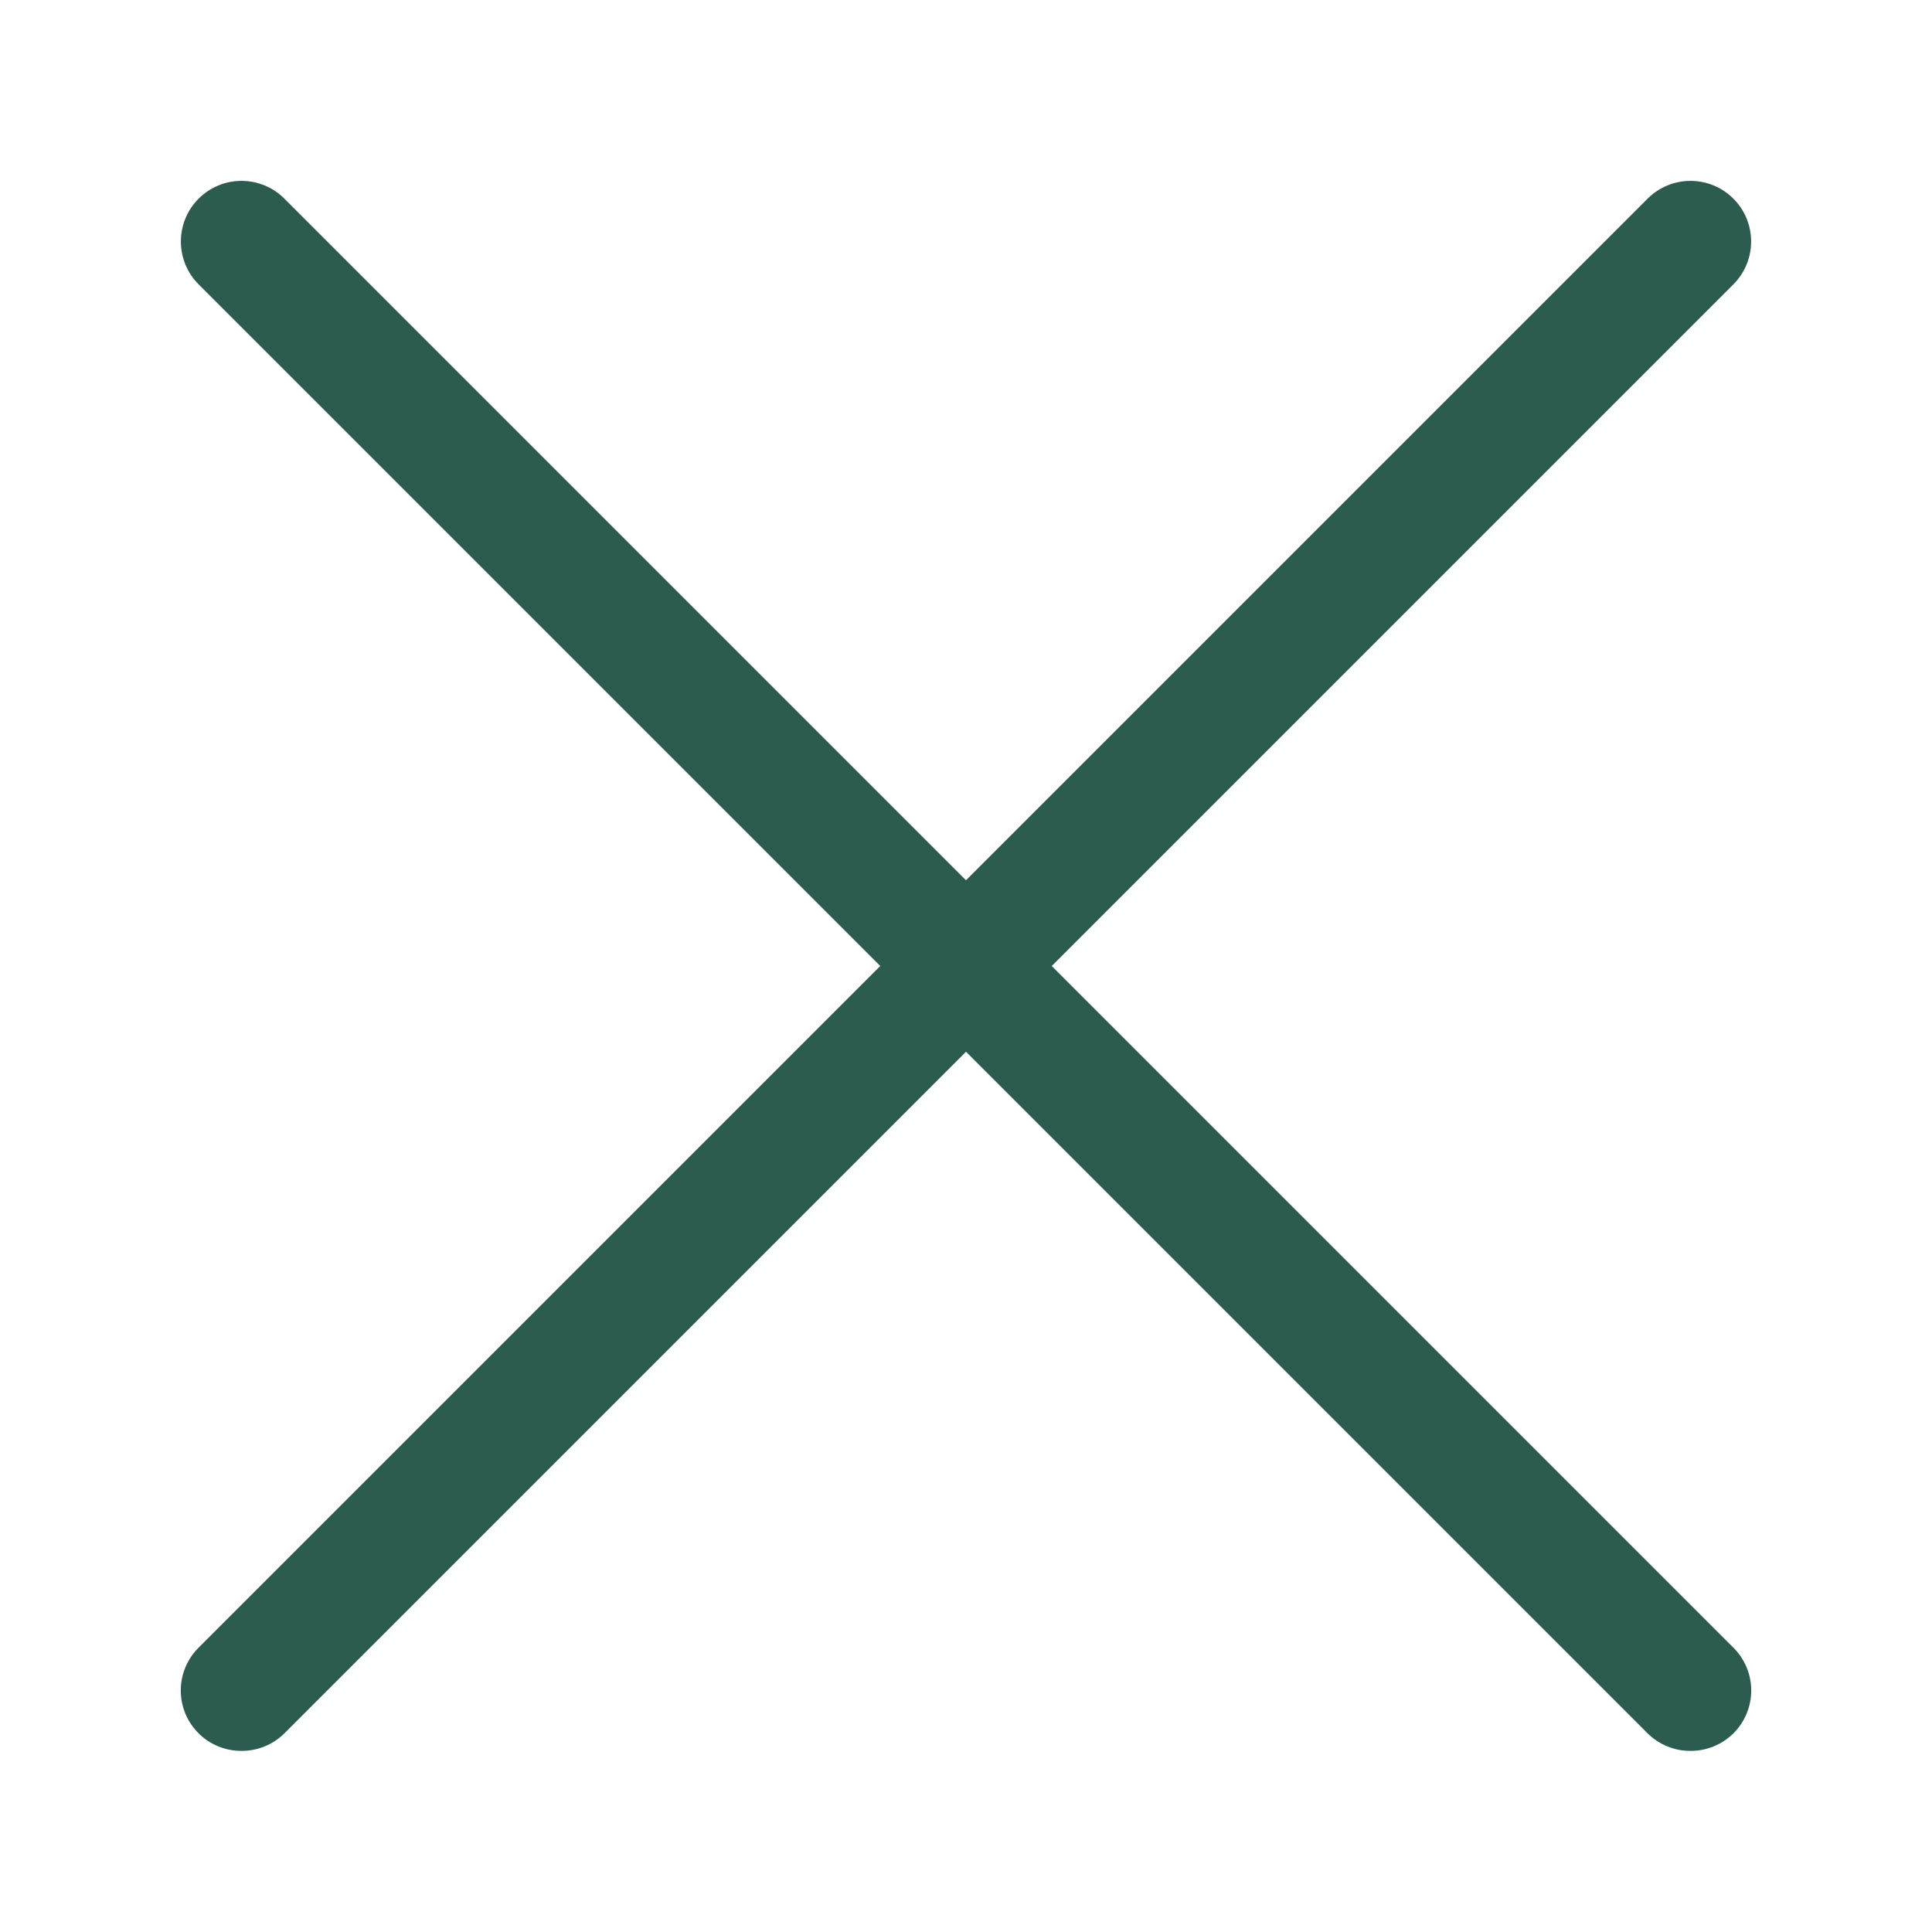
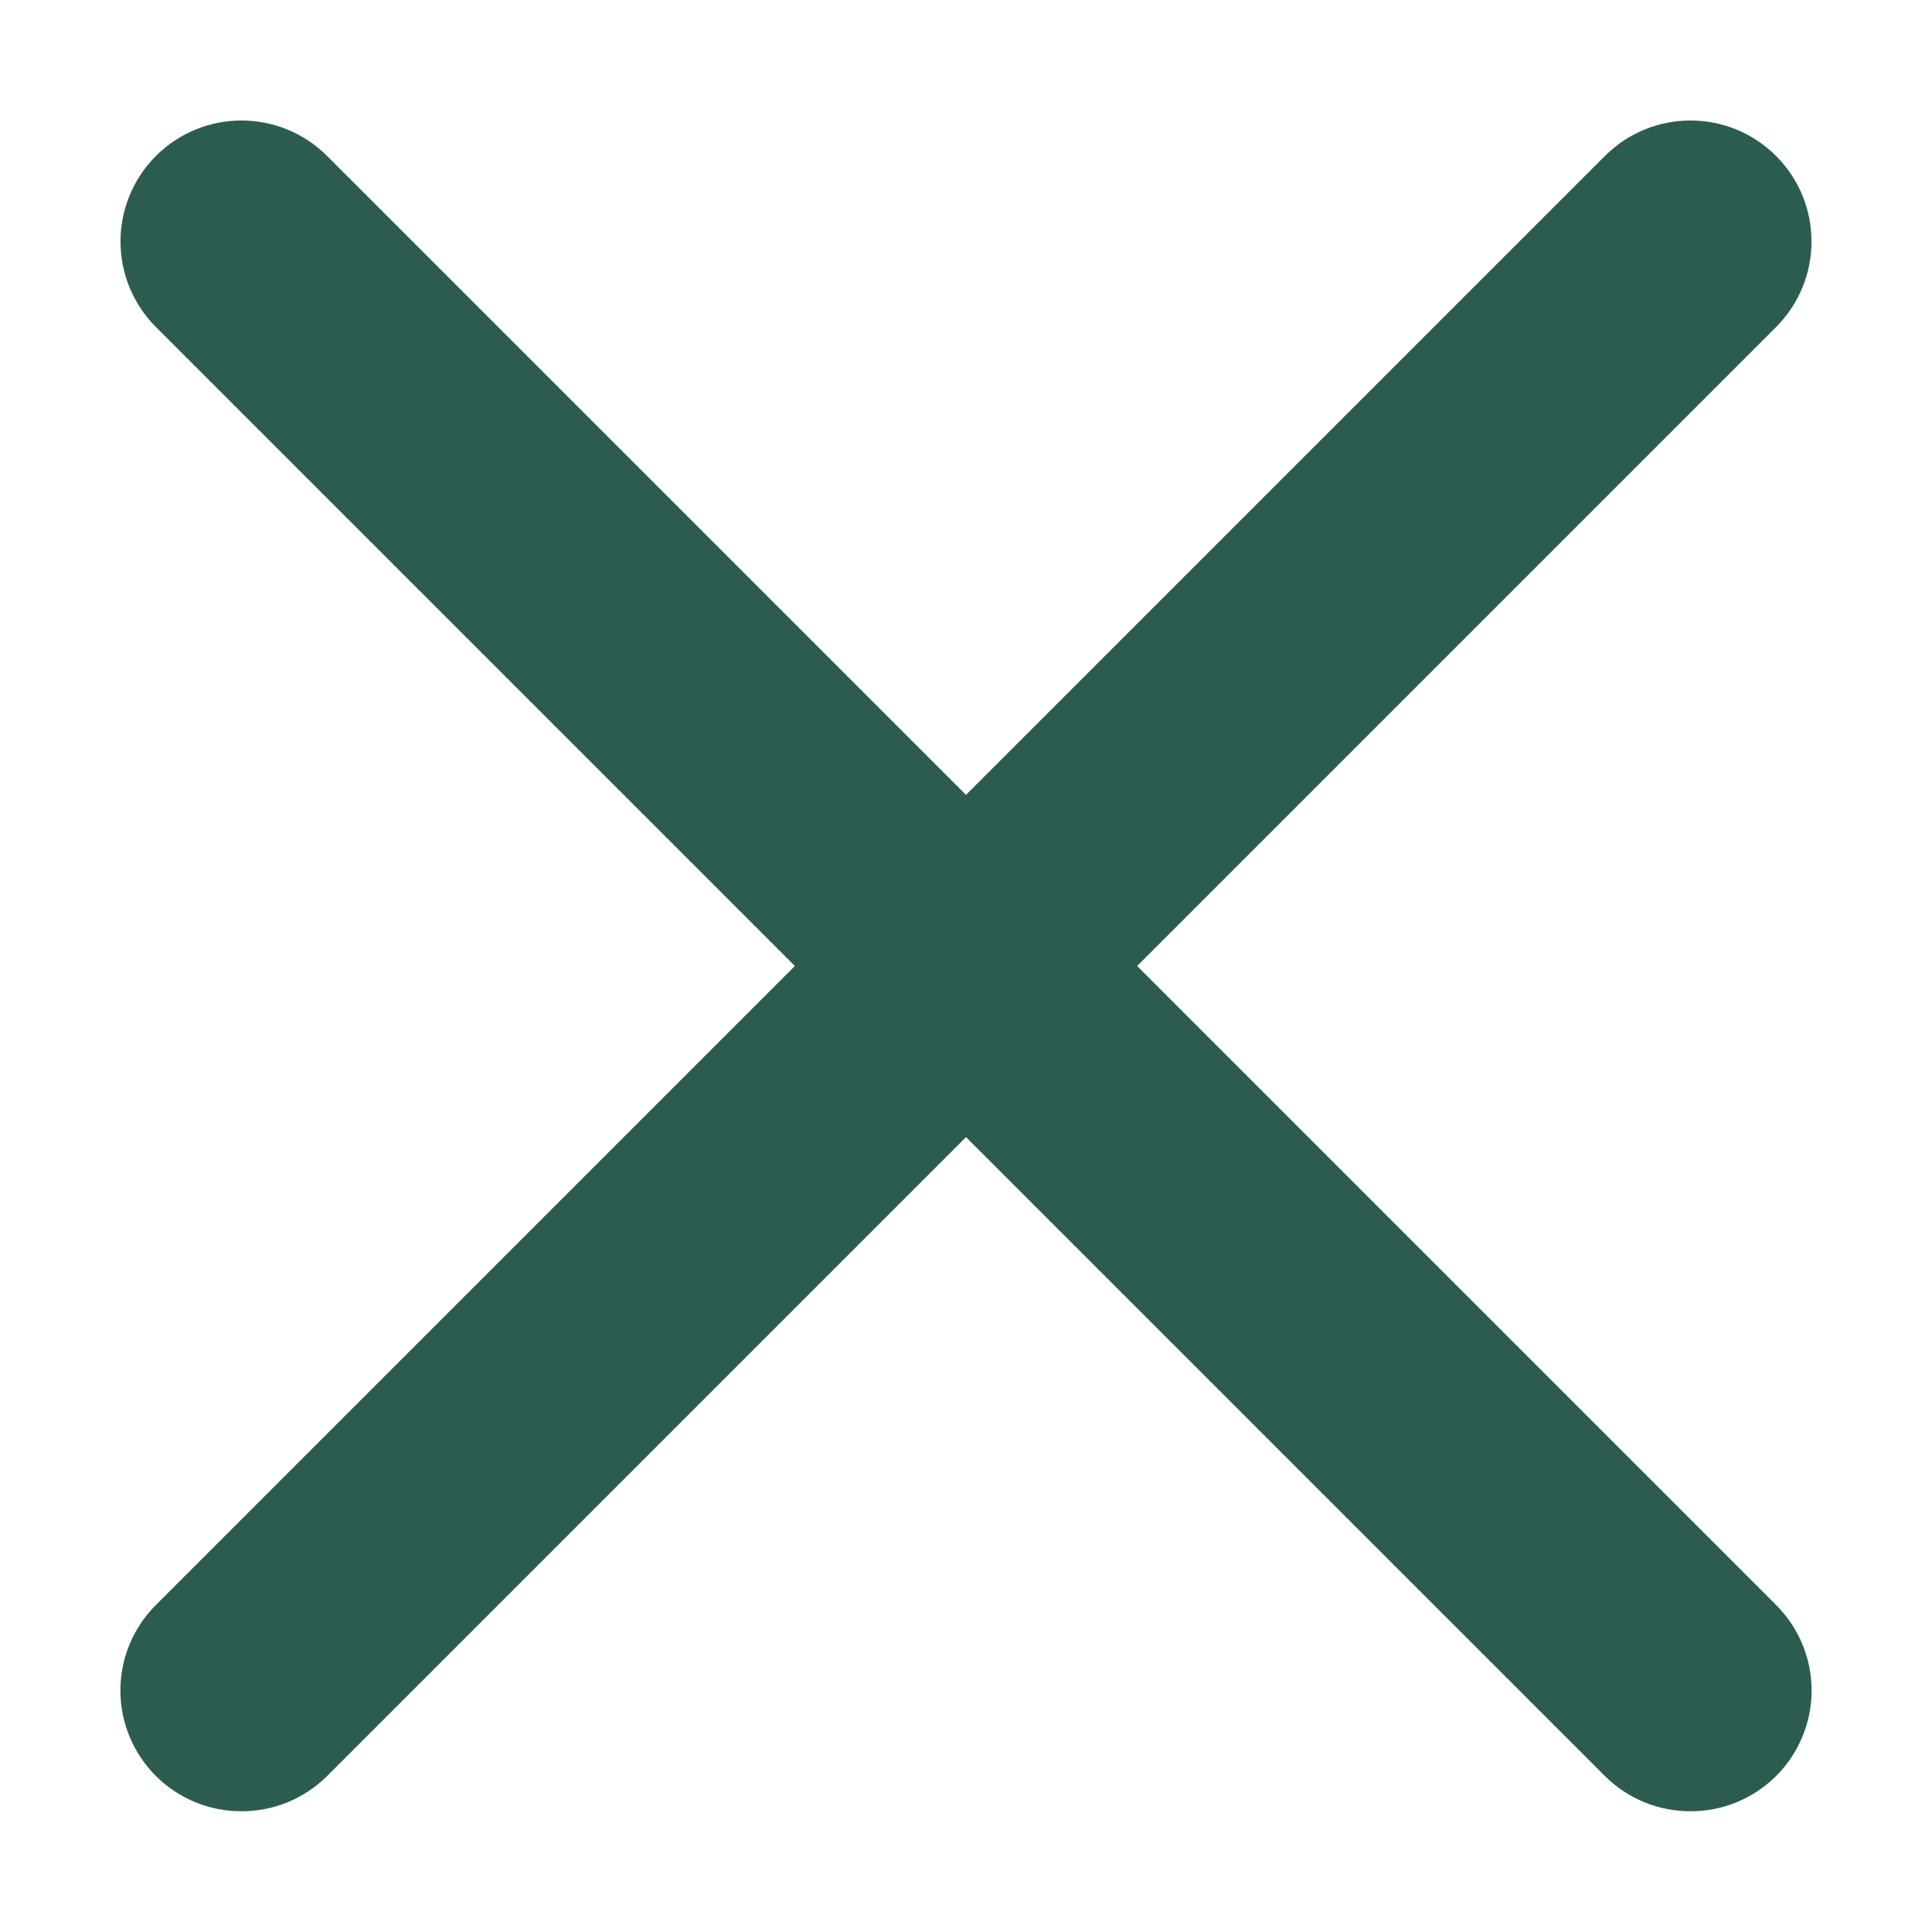
<svg xmlns="http://www.w3.org/2000/svg" viewBox="0 0 32 32">
  <defs>
    <style>.cls-1{fill:none;}</style>
  </defs>
  <g data-name="Layer 2" id="Layer_2">
-     <path fill="#2c5c4f" d="M4,29a1,1,0,0,1-.71-.29,1,1,0,0,1,0-1.42l24-24a1,1,0,1,1,1.42,1.42l-24,24A1,1,0,0,1,4,29Z" />
-     <path fill="#2c5c4f" d="M28,29a1,1,0,0,1-.71-.29l-24-24A1,1,0,0,1,4.71,3.29l24,24a1,1,0,0,1,0,1.42A1,1,0,0,1,28,29Z" />
+     <path stroke="#2c5c4f" stroke-width="2" fill="#2c5c4f" d="M4,29a1,1,0,0,1-.71-.29,1,1,0,0,1,0-1.42l24-24a1,1,0,1,1,1.42,1.42l-24,24A1,1,0,0,1,4,29Z" />
+     <path stroke="#2c5c4f" stroke-width="2" fill="#2c5c4f" d="M28,29a1,1,0,0,1-.71-.29l-24-24A1,1,0,0,1,4.71,3.29l24,24a1,1,0,0,1,0,1.42A1,1,0,0,1,28,29Z" />
  </g>
  <g id="frame">
    <rect class="cls-1" height="32" width="32" />
  </g>
</svg>
